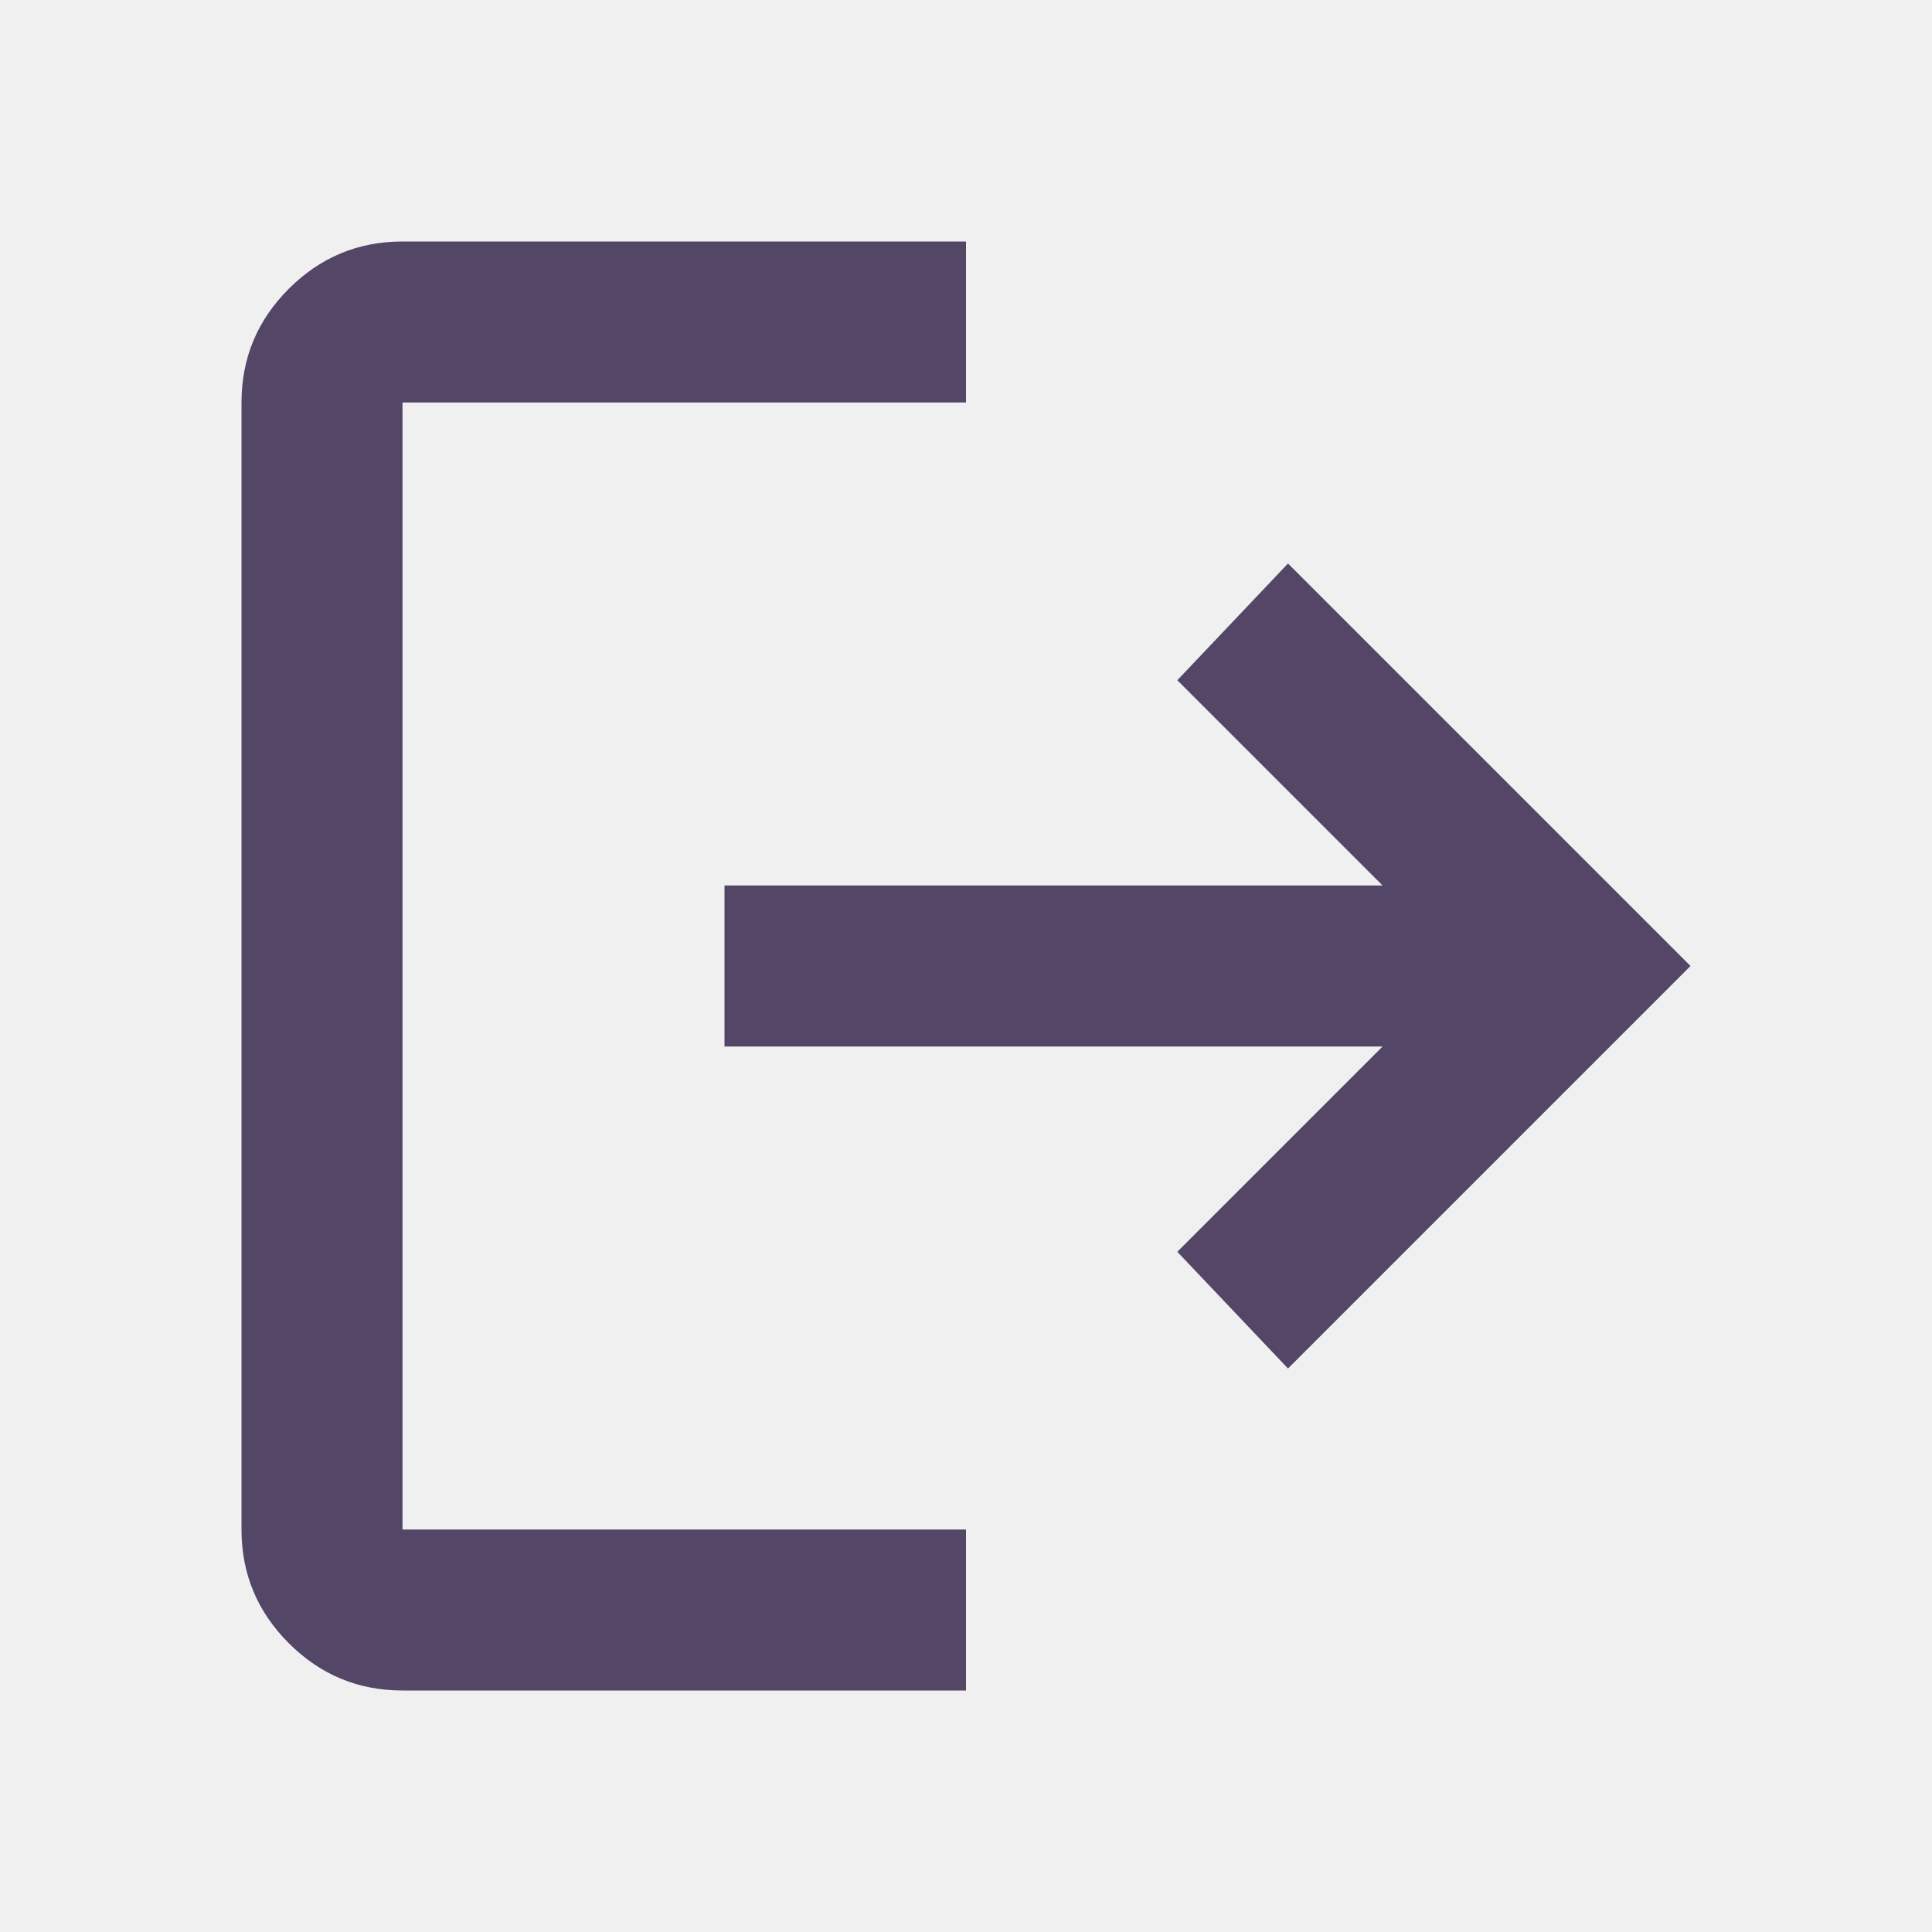
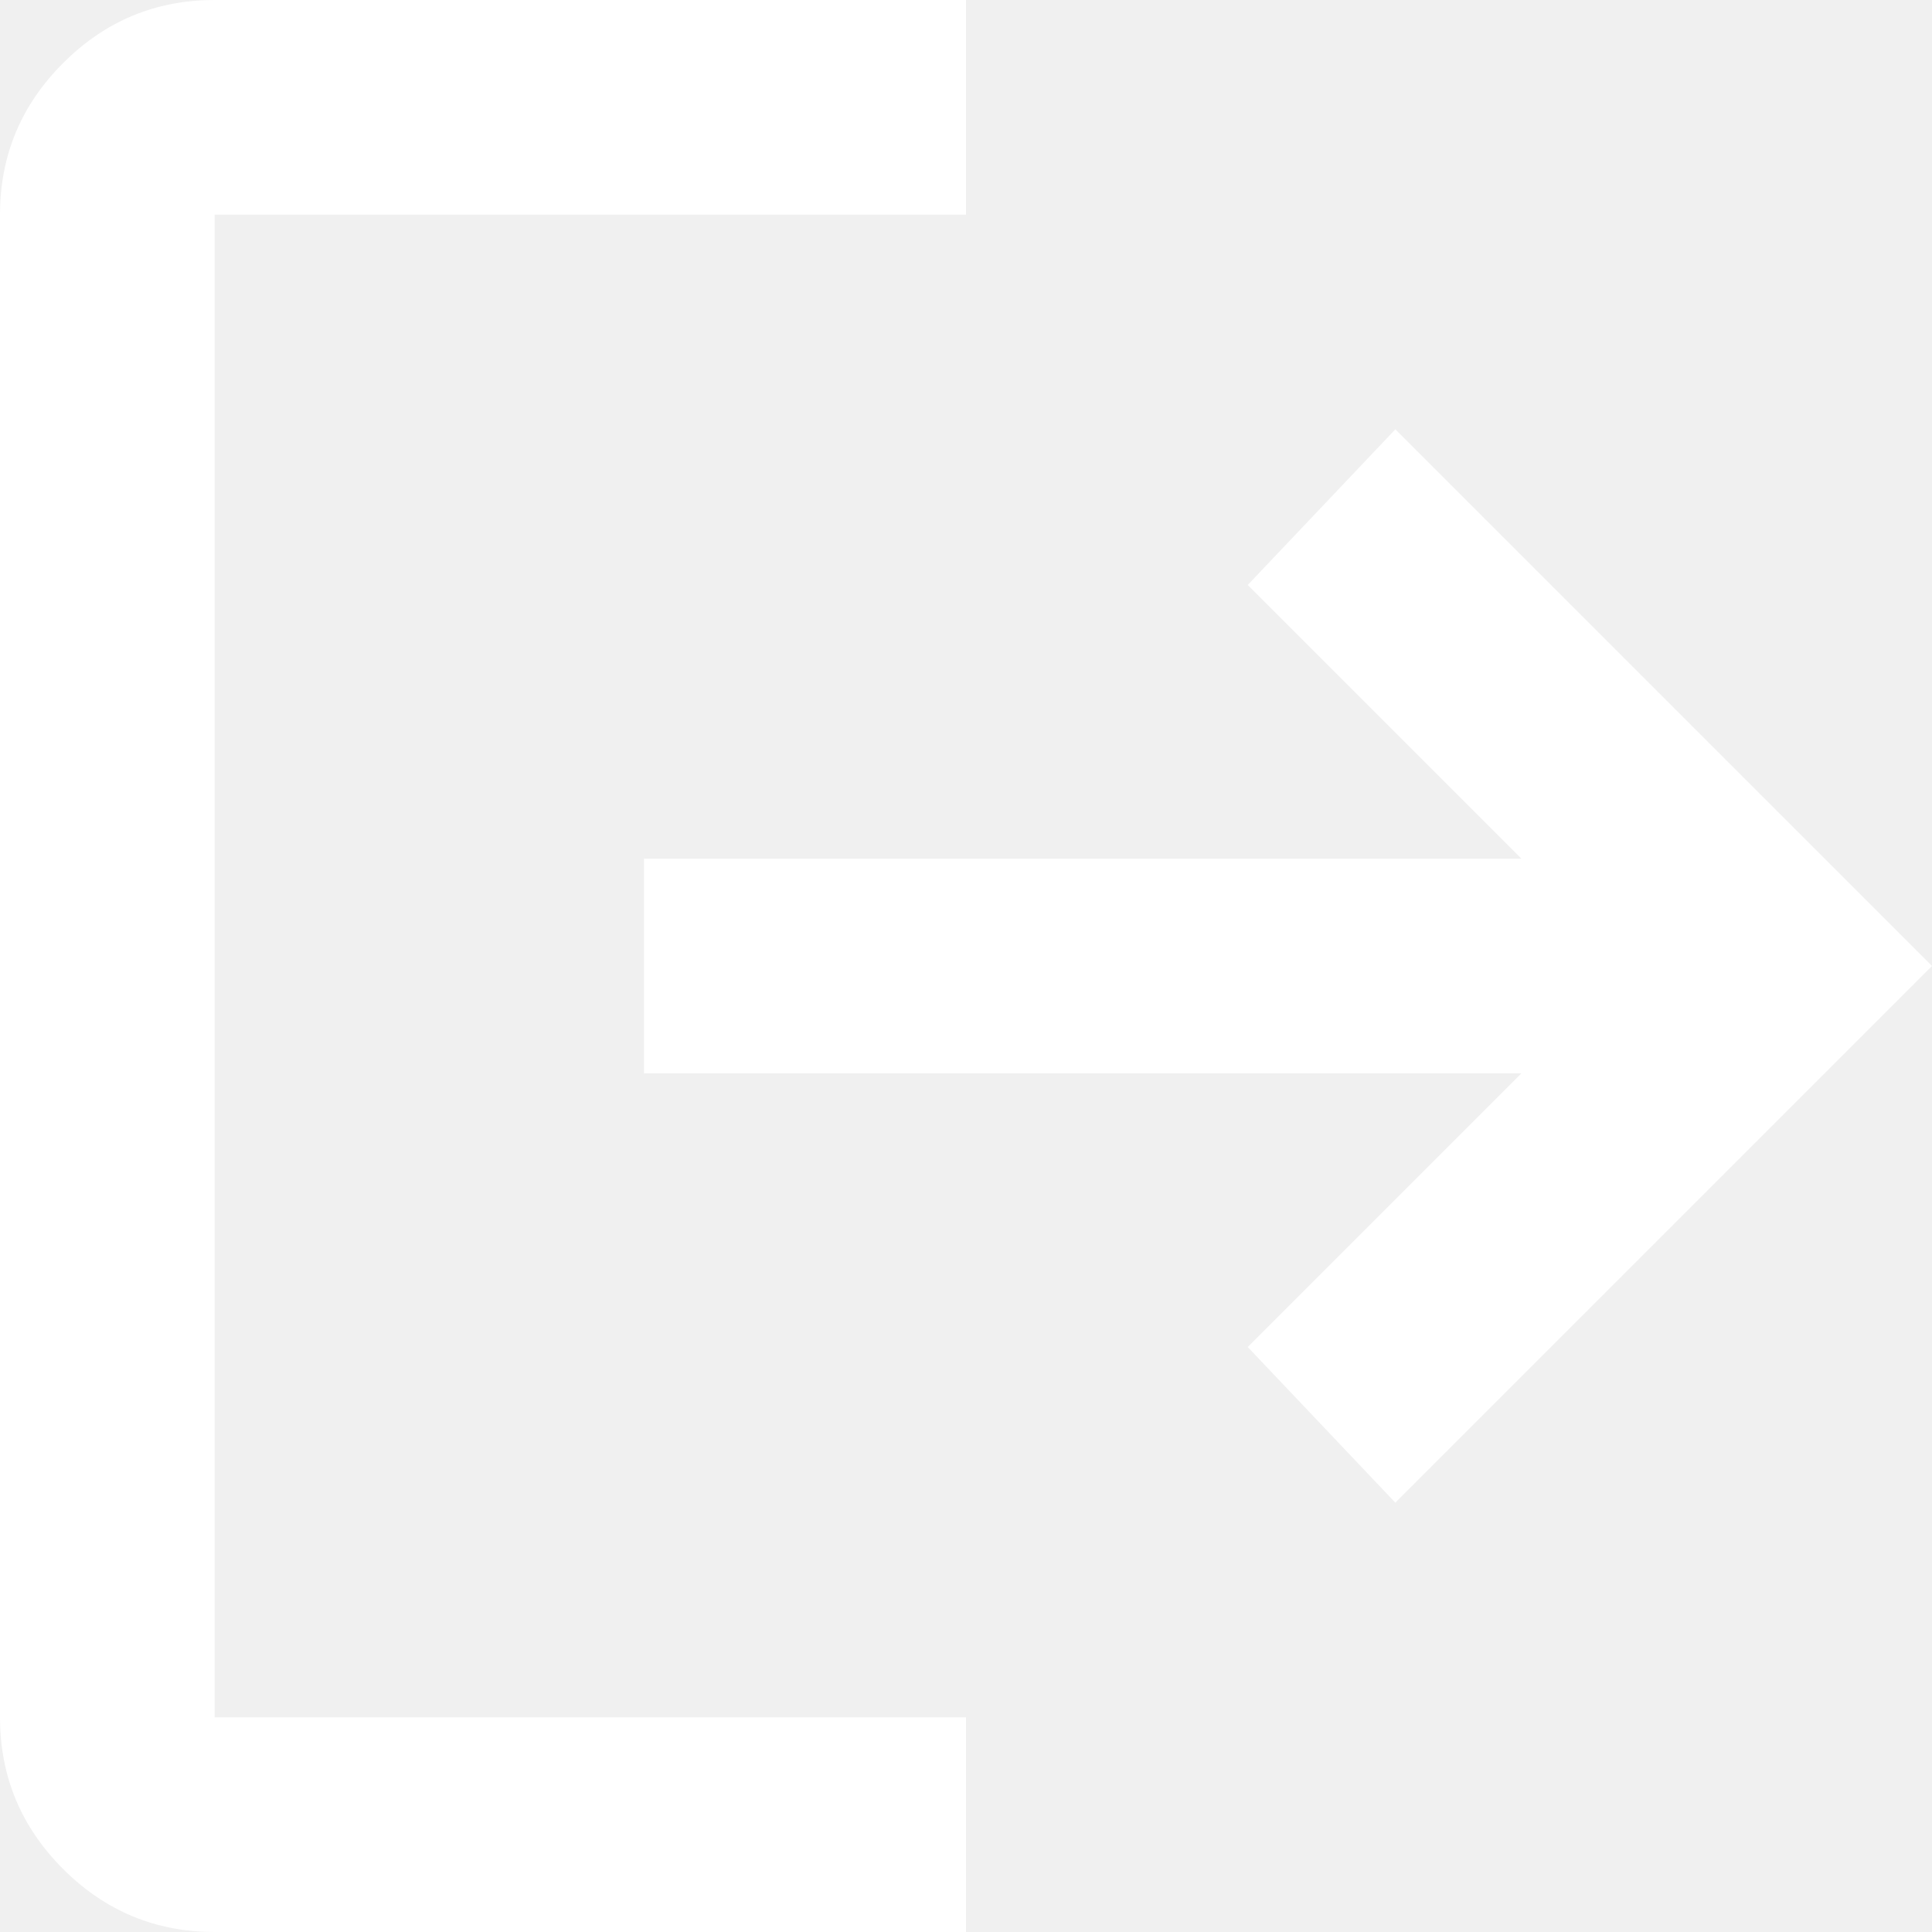
- <svg xmlns="http://www.w3.org/2000/svg" height="24px" viewBox="0 -960 960 960" width="24px" fill="#534667">
-   <path d="M200-120q-33 0-56.5-23.5T120-200v-560q0-33 23.5-56.5T200-840h280v80H200v560h280v80H200Zm440-160-55-58 102-102H360v-80h327L585-622l55-58 200 200-200 200Z" />
+ <svg xmlns="http://www.w3.org/2000/svg" width="18" height="18" viewBox="0 0 18 18" fill="none">
+   <path d="M2 18C1.45 18 0.979 17.804 0.588 17.413C0.196 17.021 0 16.55 0 16V2C0 1.45 0.196 0.979 0.588 0.588C0.979 0.196 1.45 0 2 0H9V2H2V16H9V18H2ZM13 14L11.625 12.55L14.175 10H6V8H14.175L11.625 5.45L13 4L18 9L13 14Z" fill="white" />
</svg>
